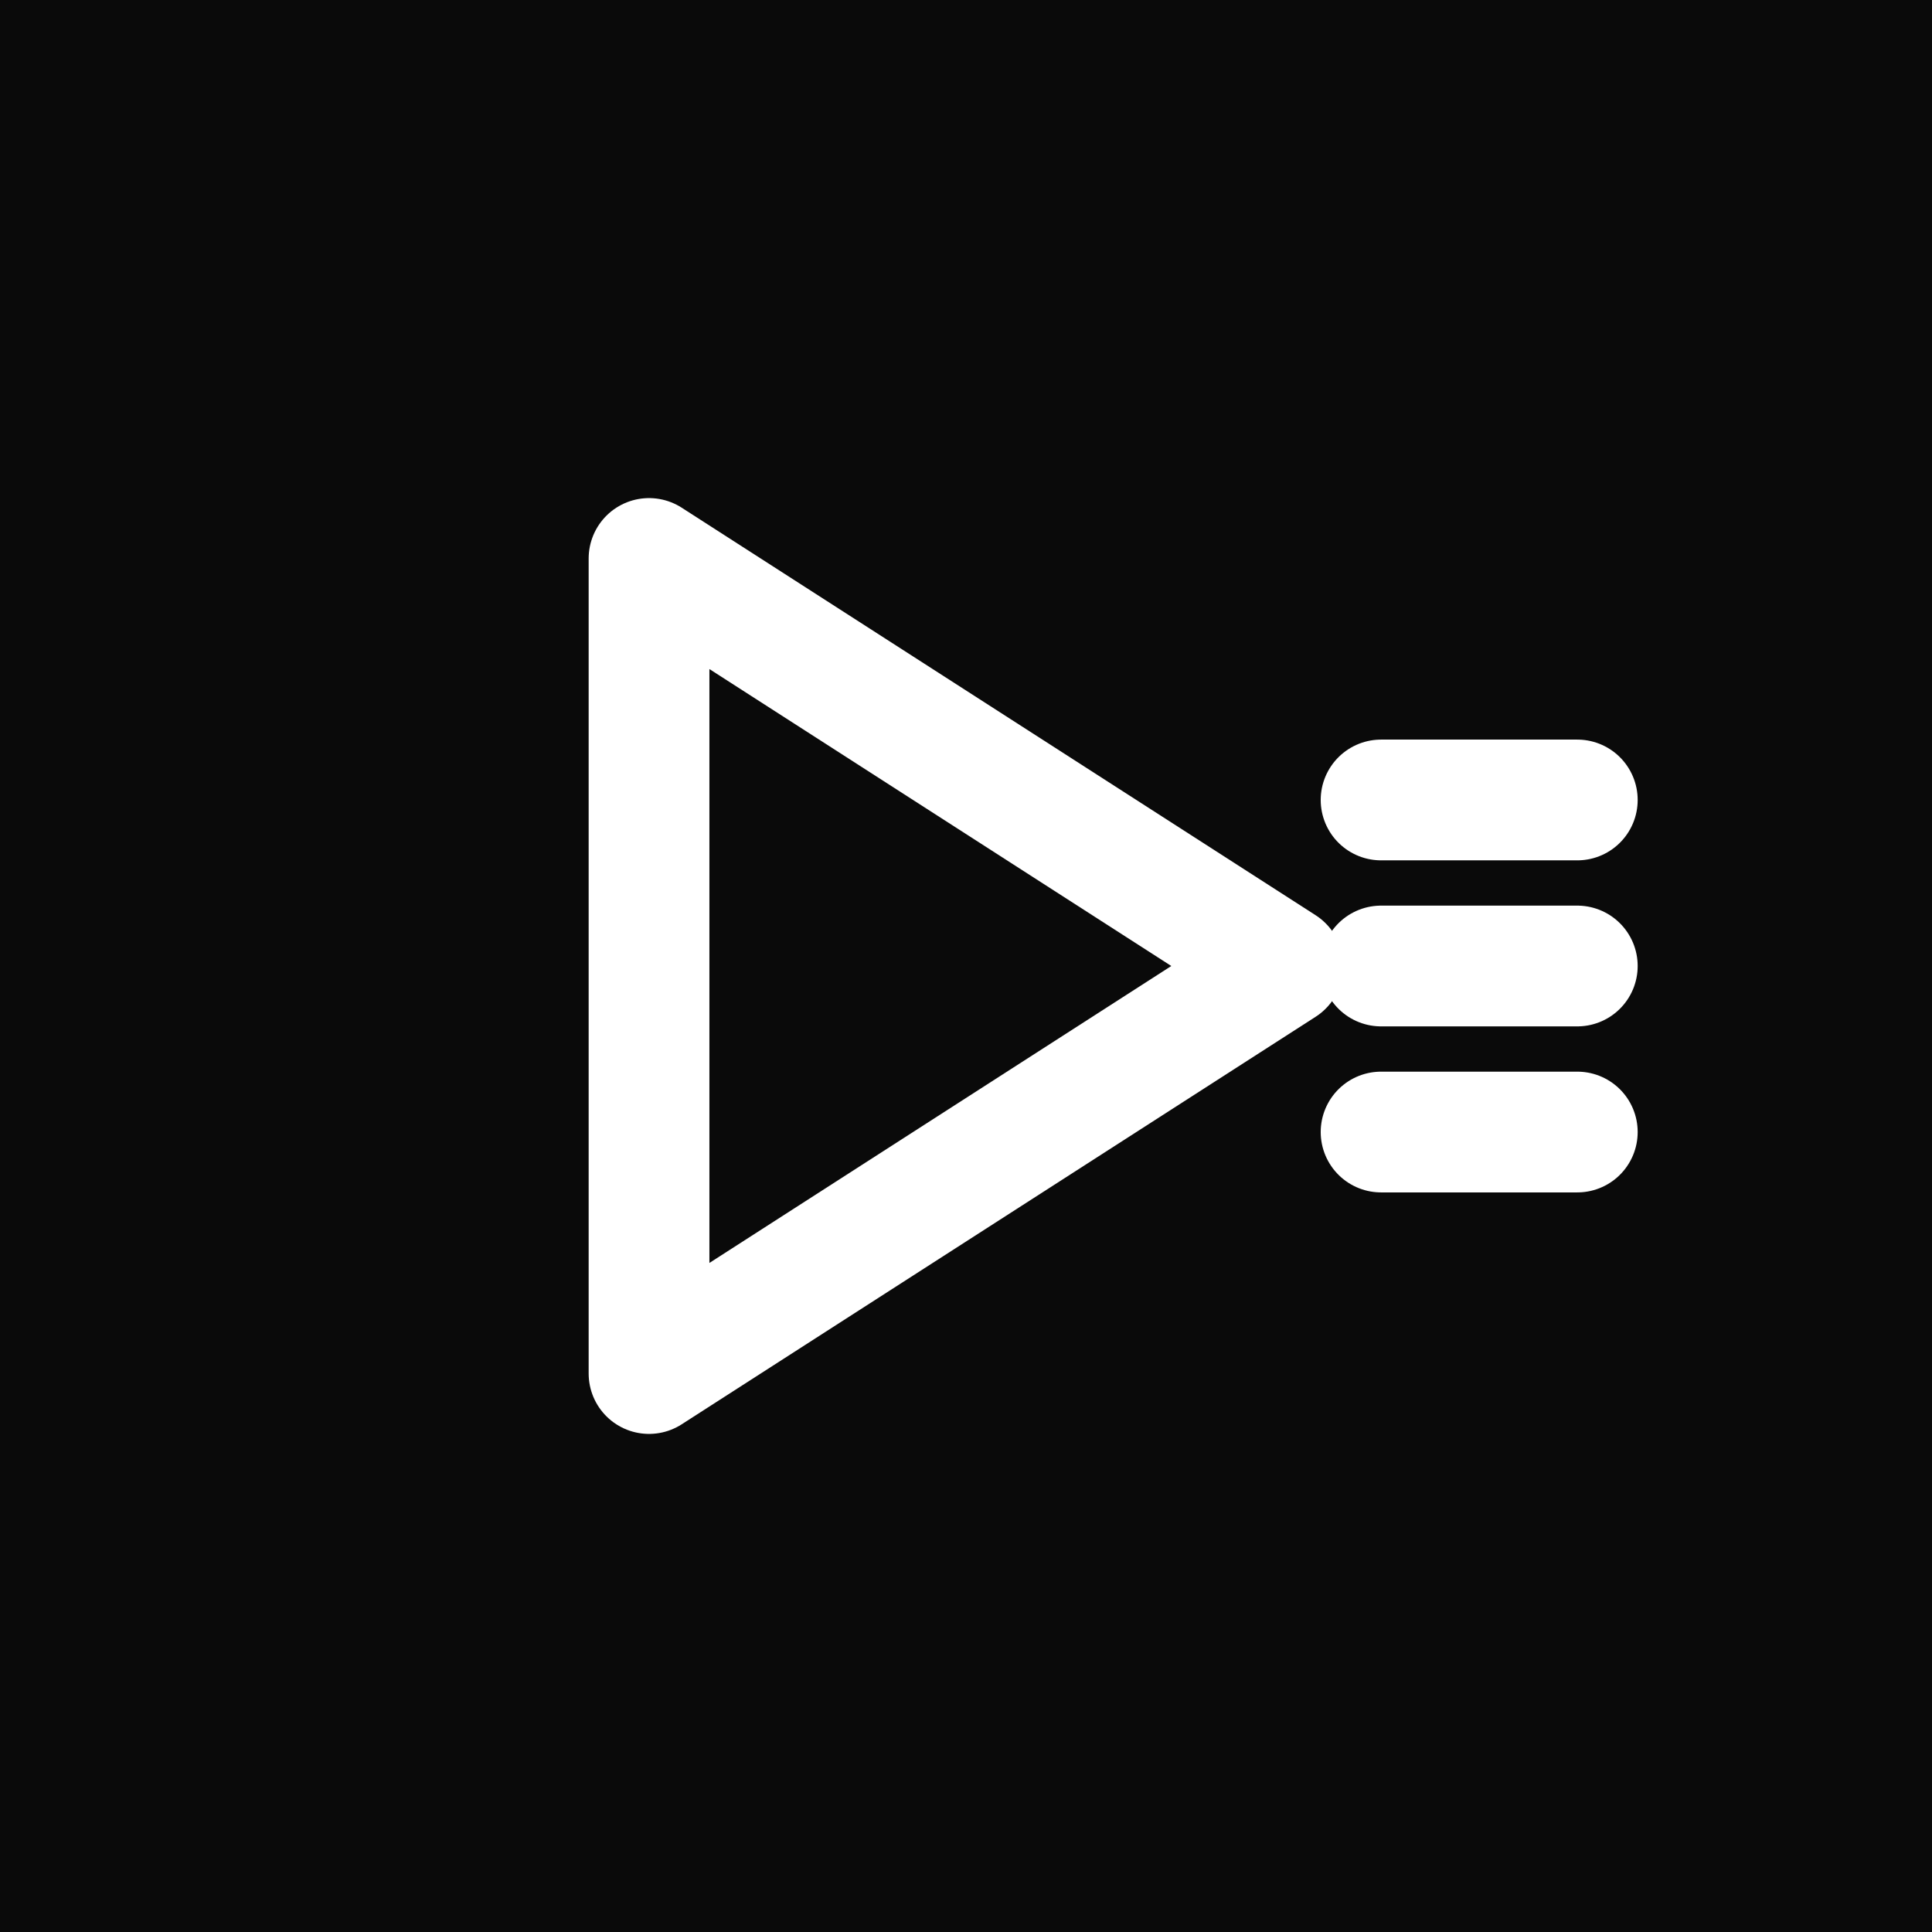
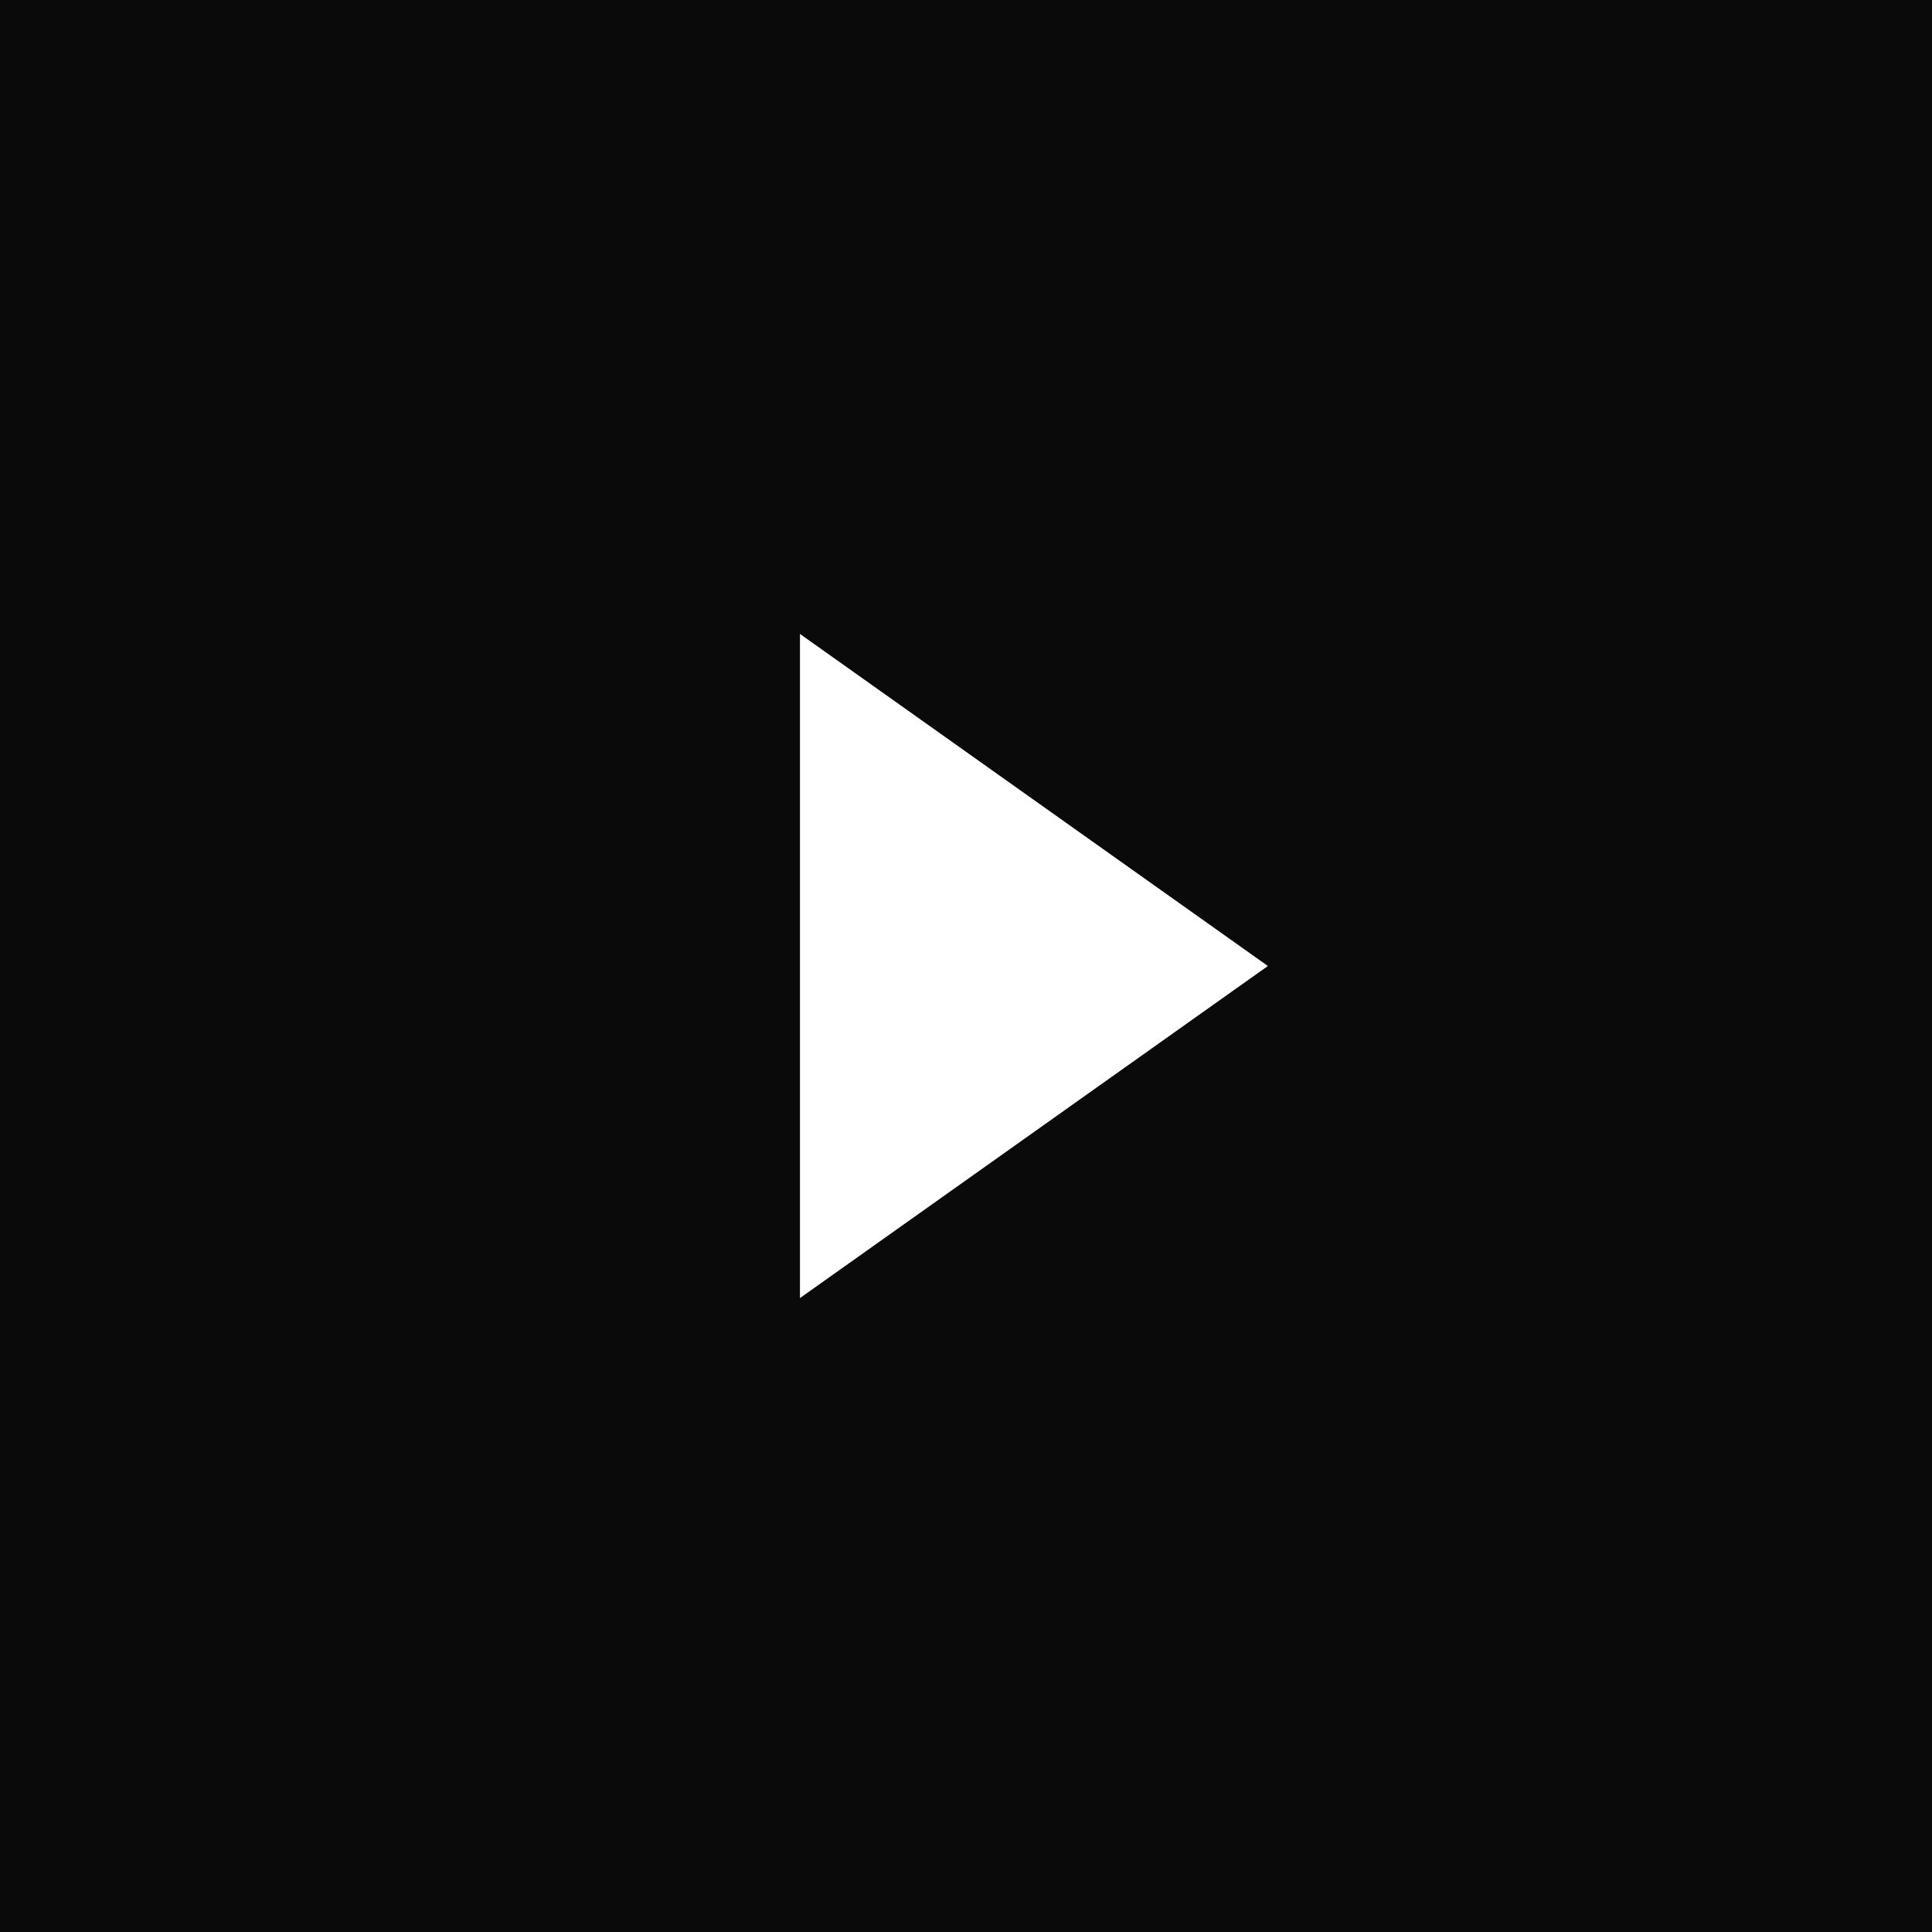
<svg xmlns="http://www.w3.org/2000/svg" viewBox="0 0 512 512" width="512" height="512">
  <rect width="512" height="512" fill="#0a0a0a" />
-   <path d="M172 148 L340 256 L172 364 Z" fill="none" stroke="#ffffff" stroke-width="32" stroke-linecap="round" stroke-linejoin="round" />
-   <line x1="366" y1="212" x2="418" y2="212" stroke="#ffffff" stroke-width="32" stroke-linecap="round" />
-   <line x1="366" y1="256" x2="418" y2="256" stroke="#ffffff" stroke-width="32" stroke-linecap="round" />
-   <line x1="366" y1="300" x2="418" y2="300" stroke="#ffffff" stroke-width="32" stroke-linecap="round" />
+   <path d="M212 168 L336 256 L212 344 Z" fill="#ffffff" />
</svg>
